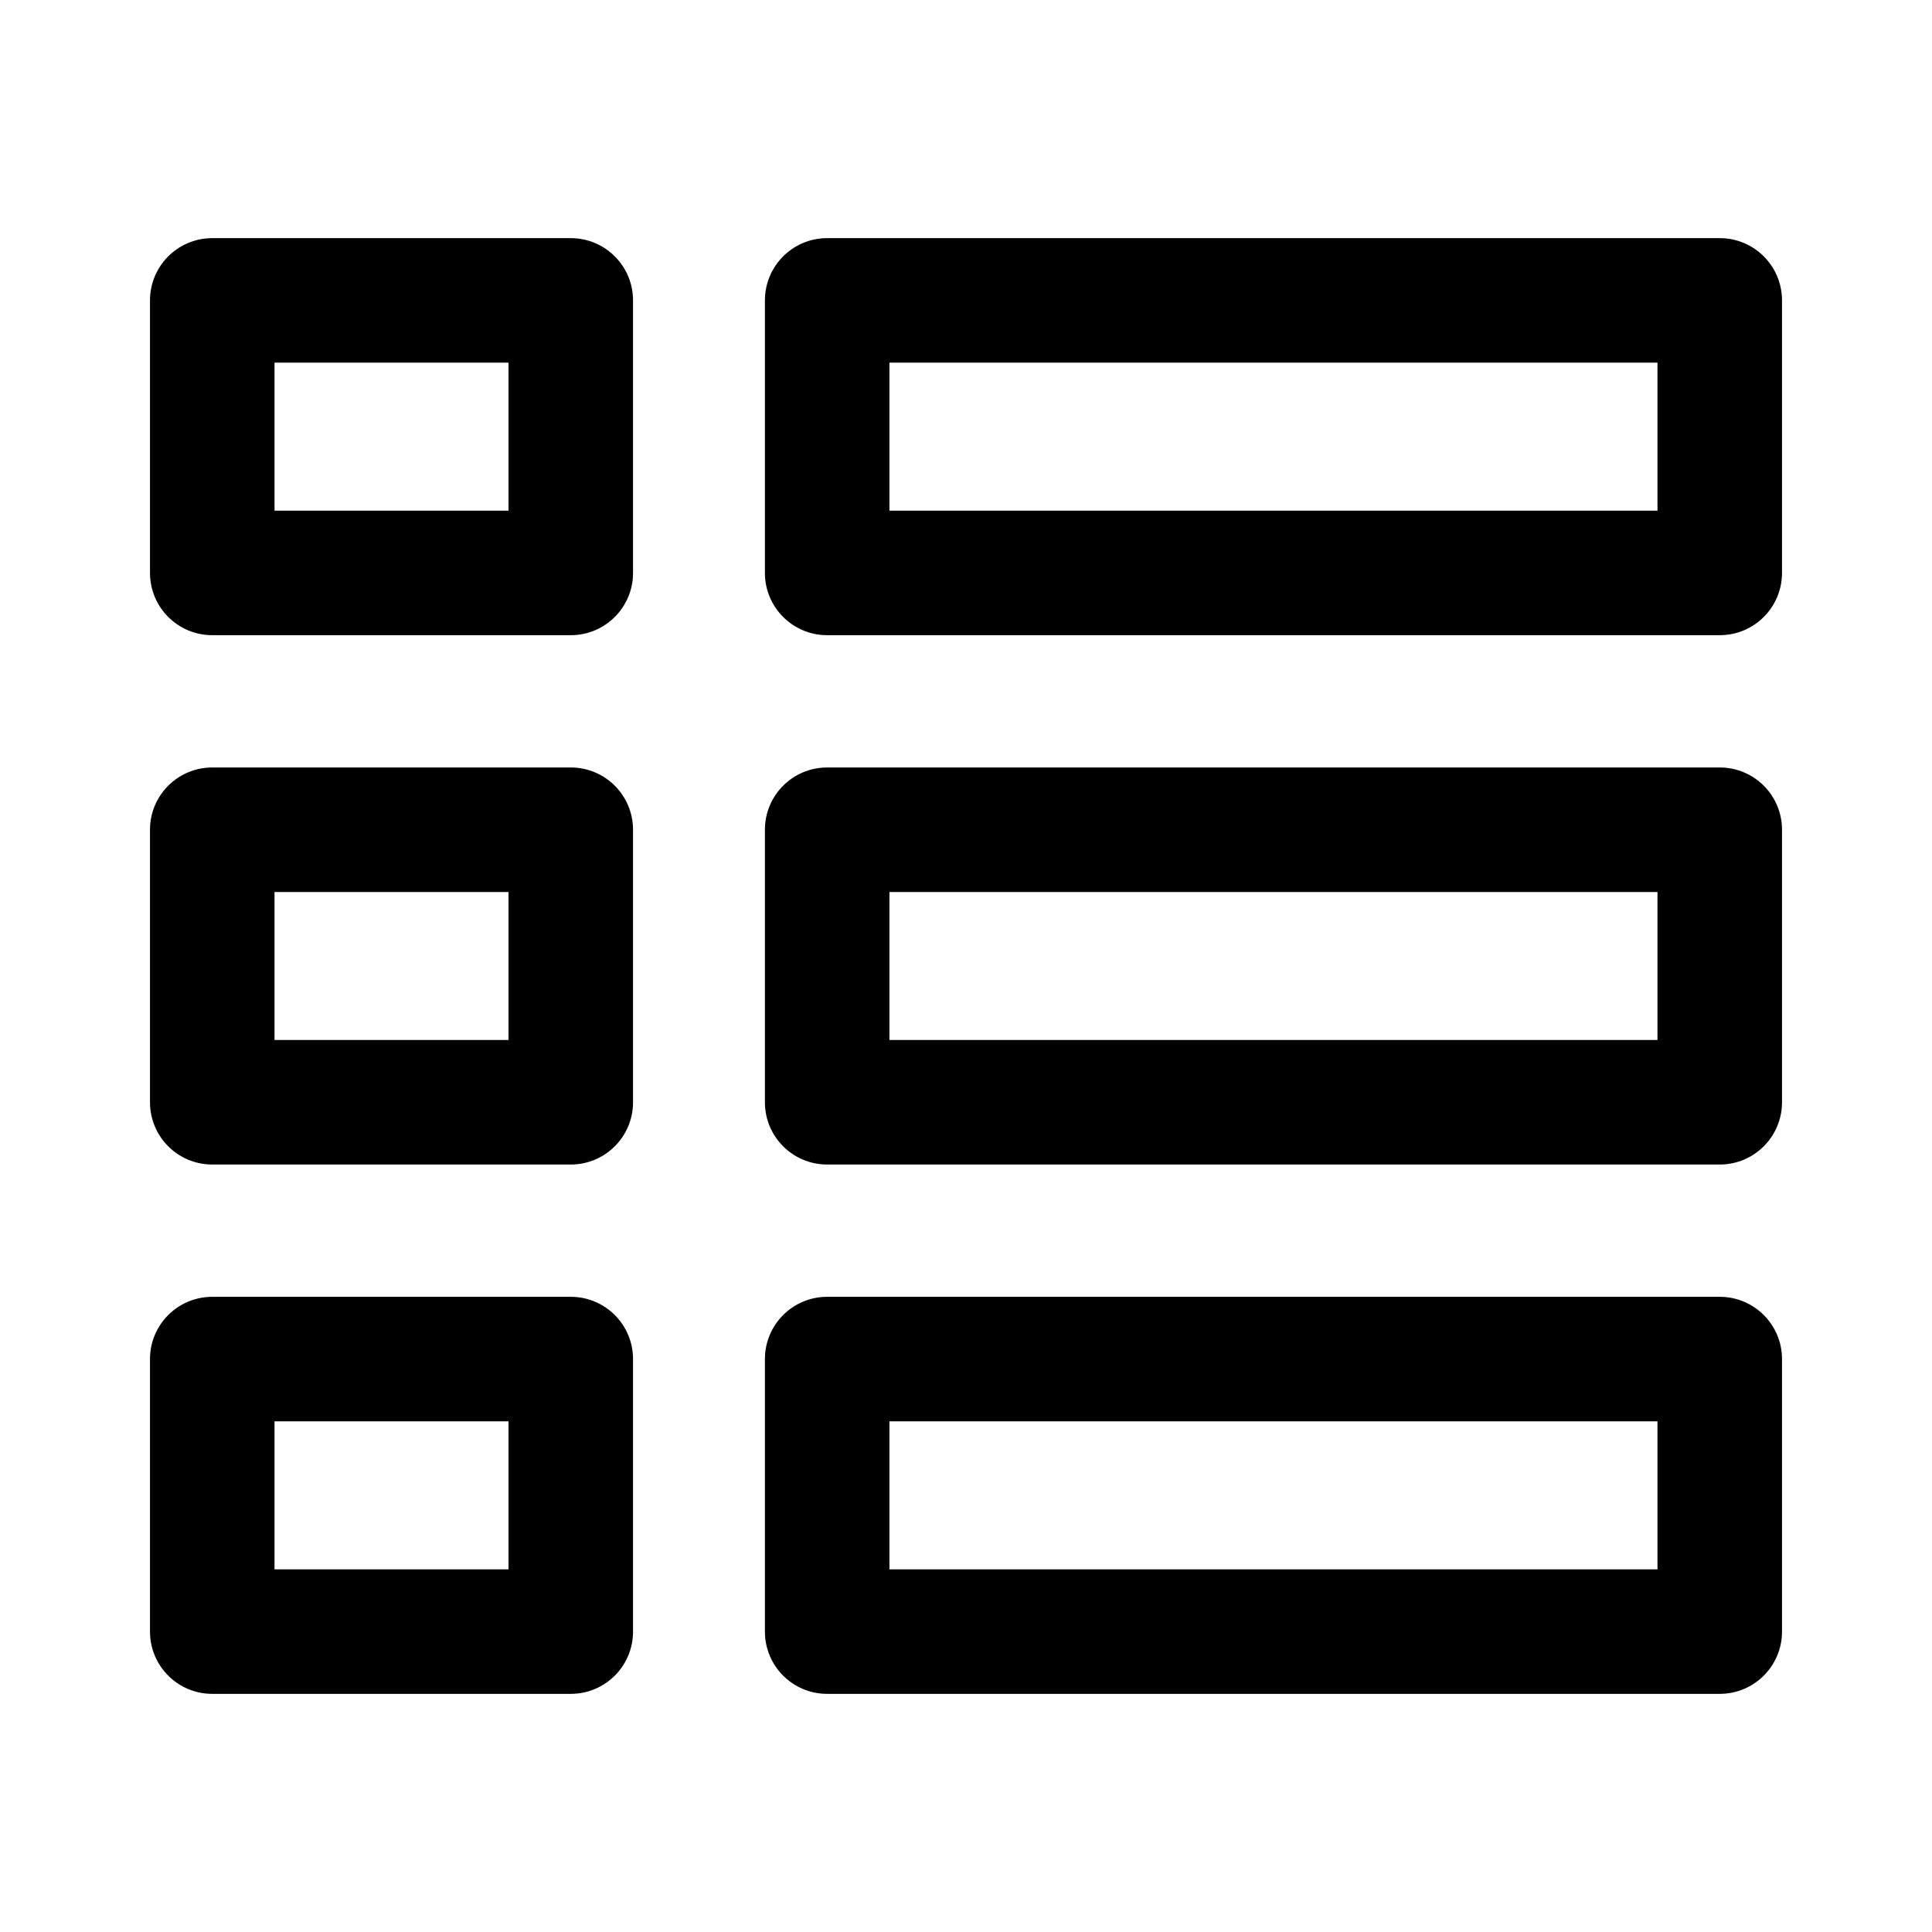
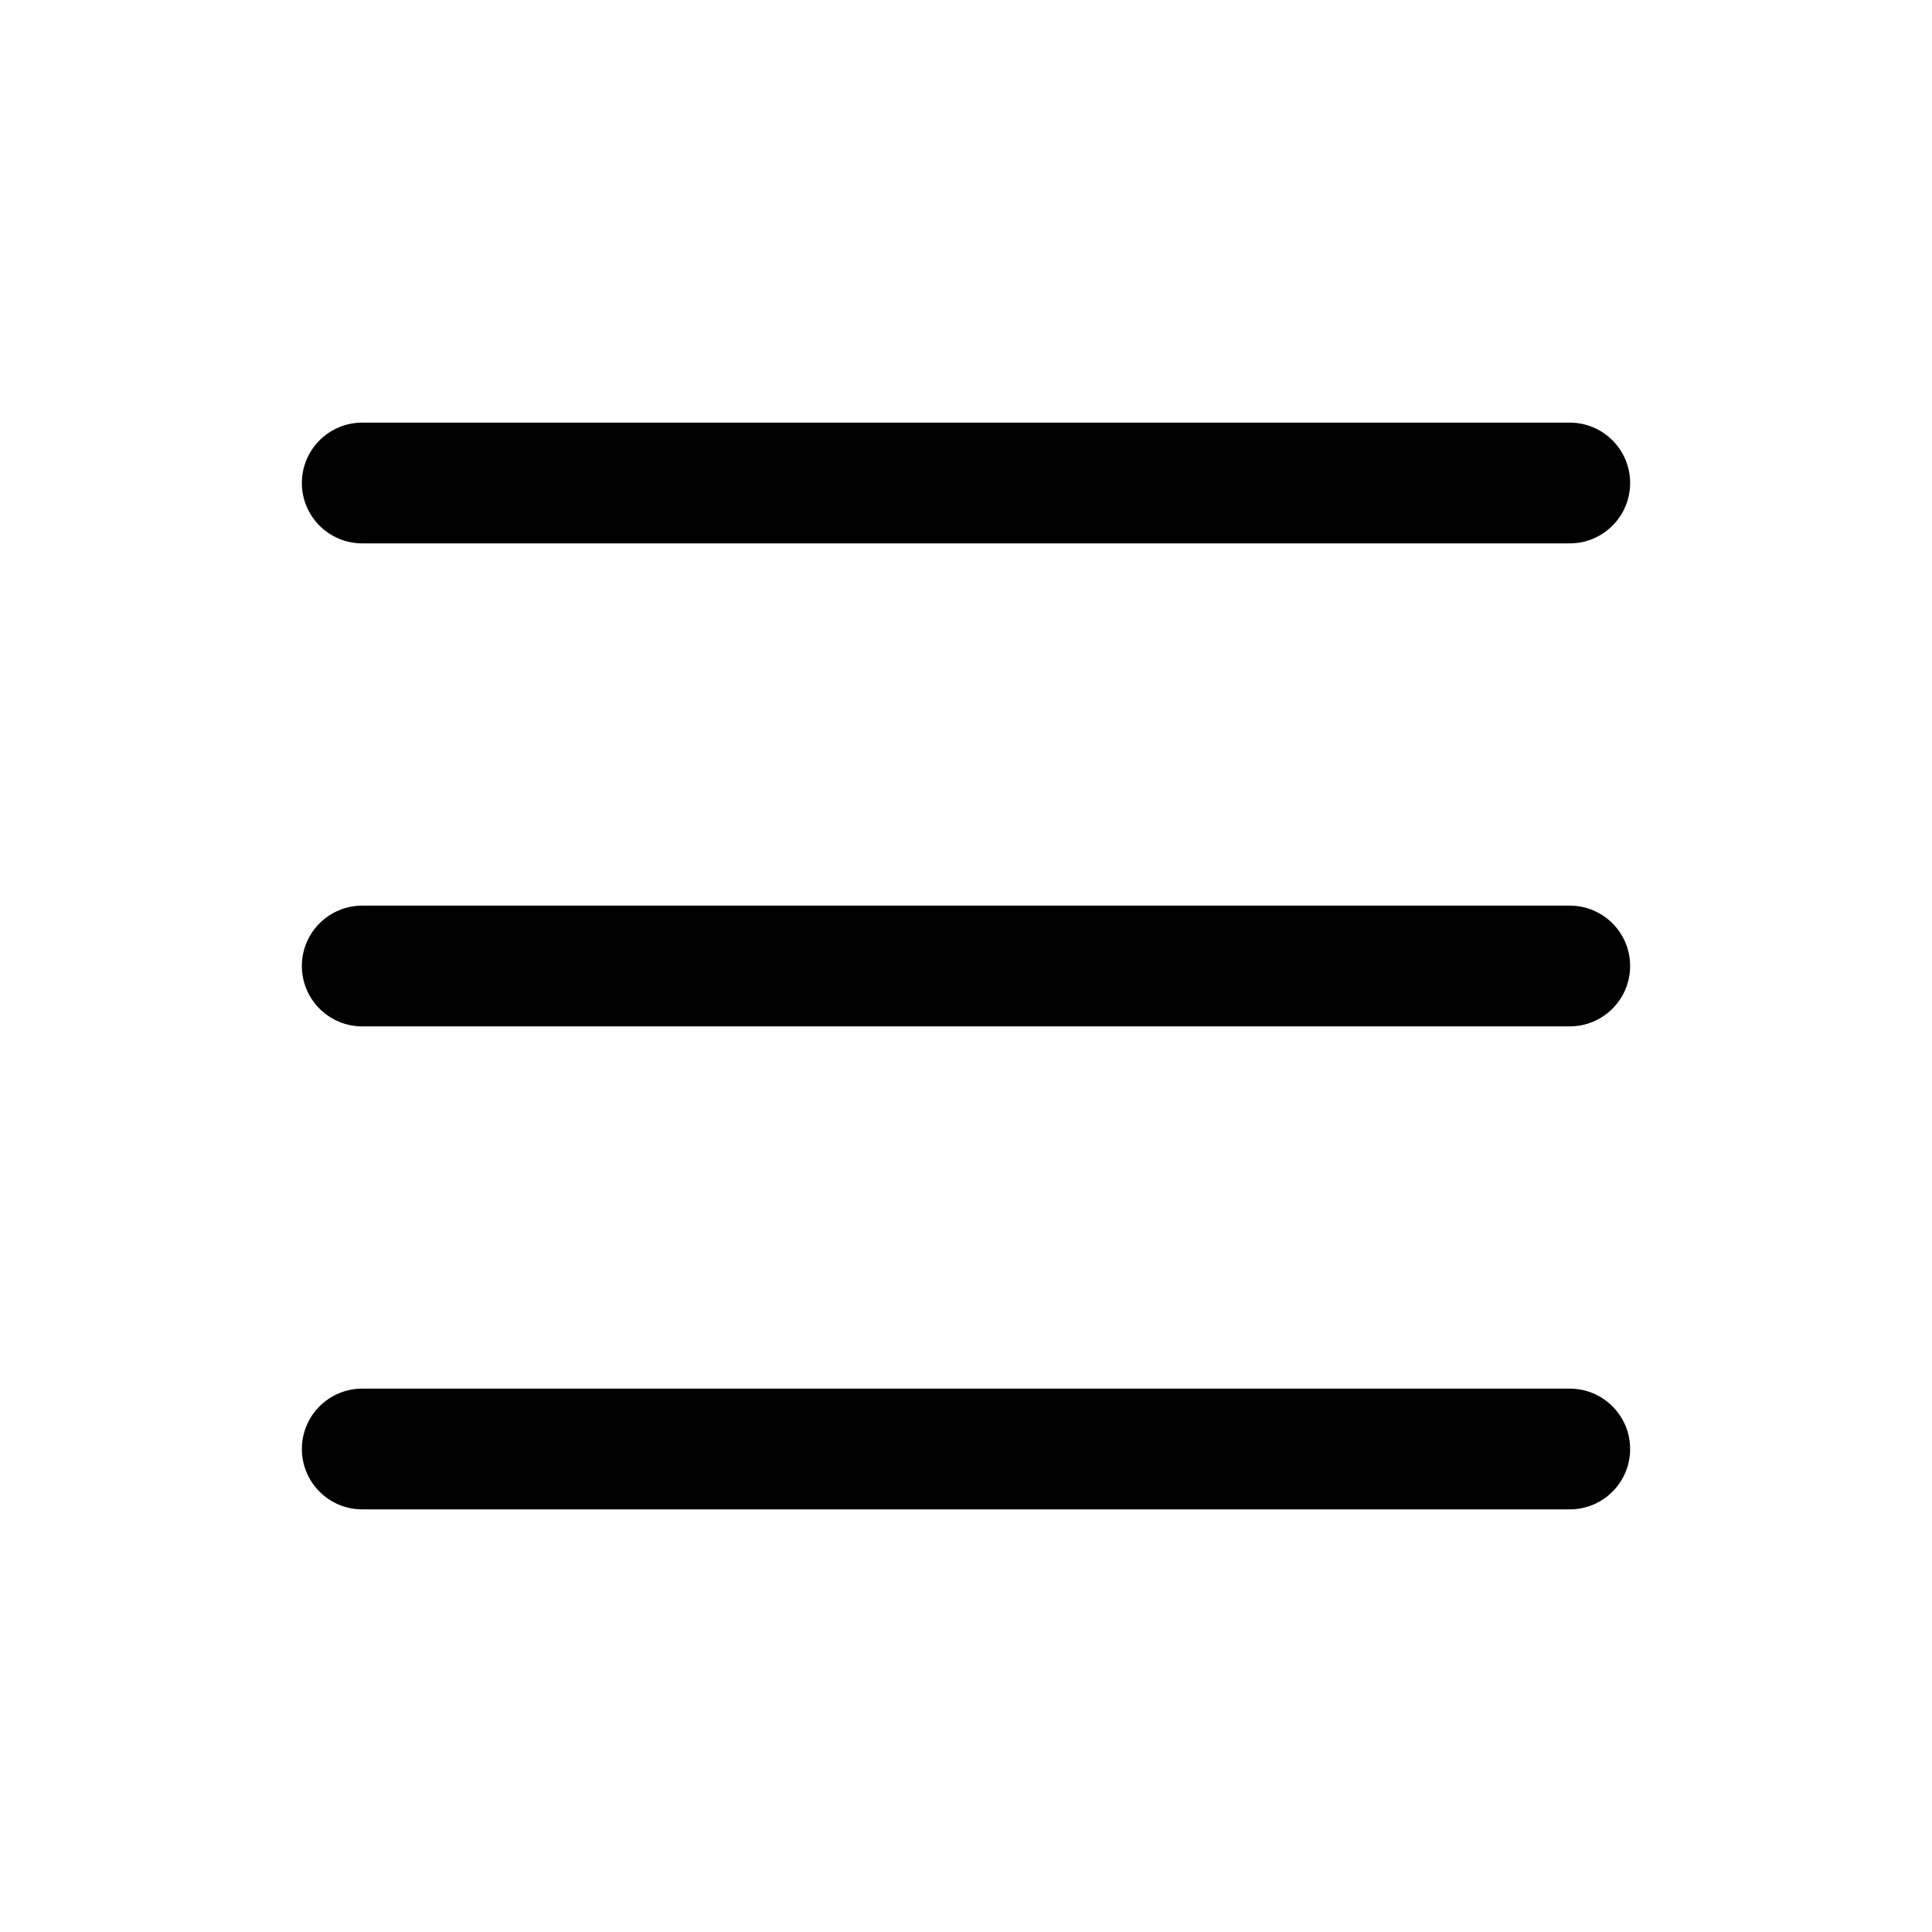
- <svg xmlns="http://www.w3.org/2000/svg" viewBox="0 0 512 512" fill-rule="evenodd" clip-rule="evenodd" stroke-linejoin="round" stroke-miterlimit="2">
-   <g fill-rule="nonzero" stroke="currentColor" fill="currentColor">
-     <path fill="currentColor" d="M56.25 167.83h95.01c8.84 0 16-7.16 16-16V79.61c0-8.84-7.16-16-16-16H56.25c-8.84 0-16 7.16-16 16v72.22c0 8.84 7.16 16 16 16zm16-72.22h63.01v40.22H72.25V95.61zM471.75 79.61c0-8.84-7.16-16-16-16H219.21c-8.84 0-16 7.16-16 16v72.22c0 8.84 7.16 16 16 16h236.54c8.84 0 16-7.16 16-16V79.61zm-32 56.22H235.21V95.61h204.54v40.22zM40.25 292.11c0 8.84 7.16 16 16 16h95.01c8.84 0 16-7.16 16-16v-72.22c0-8.84-7.16-16-16-16H56.25c-8.84 0-16 7.16-16 16v72.22zm32-56.22h63.01v40.22H72.25v-40.22zM471.75 219.89c0-8.84-7.16-16-16-16H219.21c-8.84 0-16 7.16-16 16v72.22c0 8.84 7.16 16 16 16h236.54c8.84 0 16-7.16 16-16v-72.22zm-32 56.22H235.21v-40.22h204.54v40.22zM40.25 432.39c0 8.84 7.16 16 16 16h95.01c8.84 0 16-7.16 16-16v-72.22c0-8.84-7.16-16-16-16H56.25c-8.84 0-16 7.16-16 16v72.22zm32-56.22h63.01v40.22H72.25v-40.22zM455.75 448.39c8.84 0 16-7.16 16-16v-72.22c0-8.84-7.16-16-16-16H219.21c-8.84 0-16 7.16-16 16v72.22c0 8.84 7.16 16 16 16h236.54zm-220.54-72.22h204.54v40.22H235.21v-40.22z" />
-   </g>
+ <svg xmlns="http://www.w3.org/2000/svg" width="16" height="16" fill="currentColor" class="bi bi-list" viewBox="0 0 16 16">
+   <path fill-rule="evenodd" d="M2.5 12a.5.5 0 0 1 .5-.5h10a.5.5 0 0 1 0 1H3a.5.5 0 0 1-.5-.5zm0-4a.5.5 0 0 1 .5-.5h10a.5.5 0 0 1 0 1H3a.5.5 0 0 1-.5-.5zm0-4a.5.5 0 0 1 .5-.5h10a.5.5 0 0 1 0 1H3a.5.5 0 0 1-.5-.5z" />
</svg>
